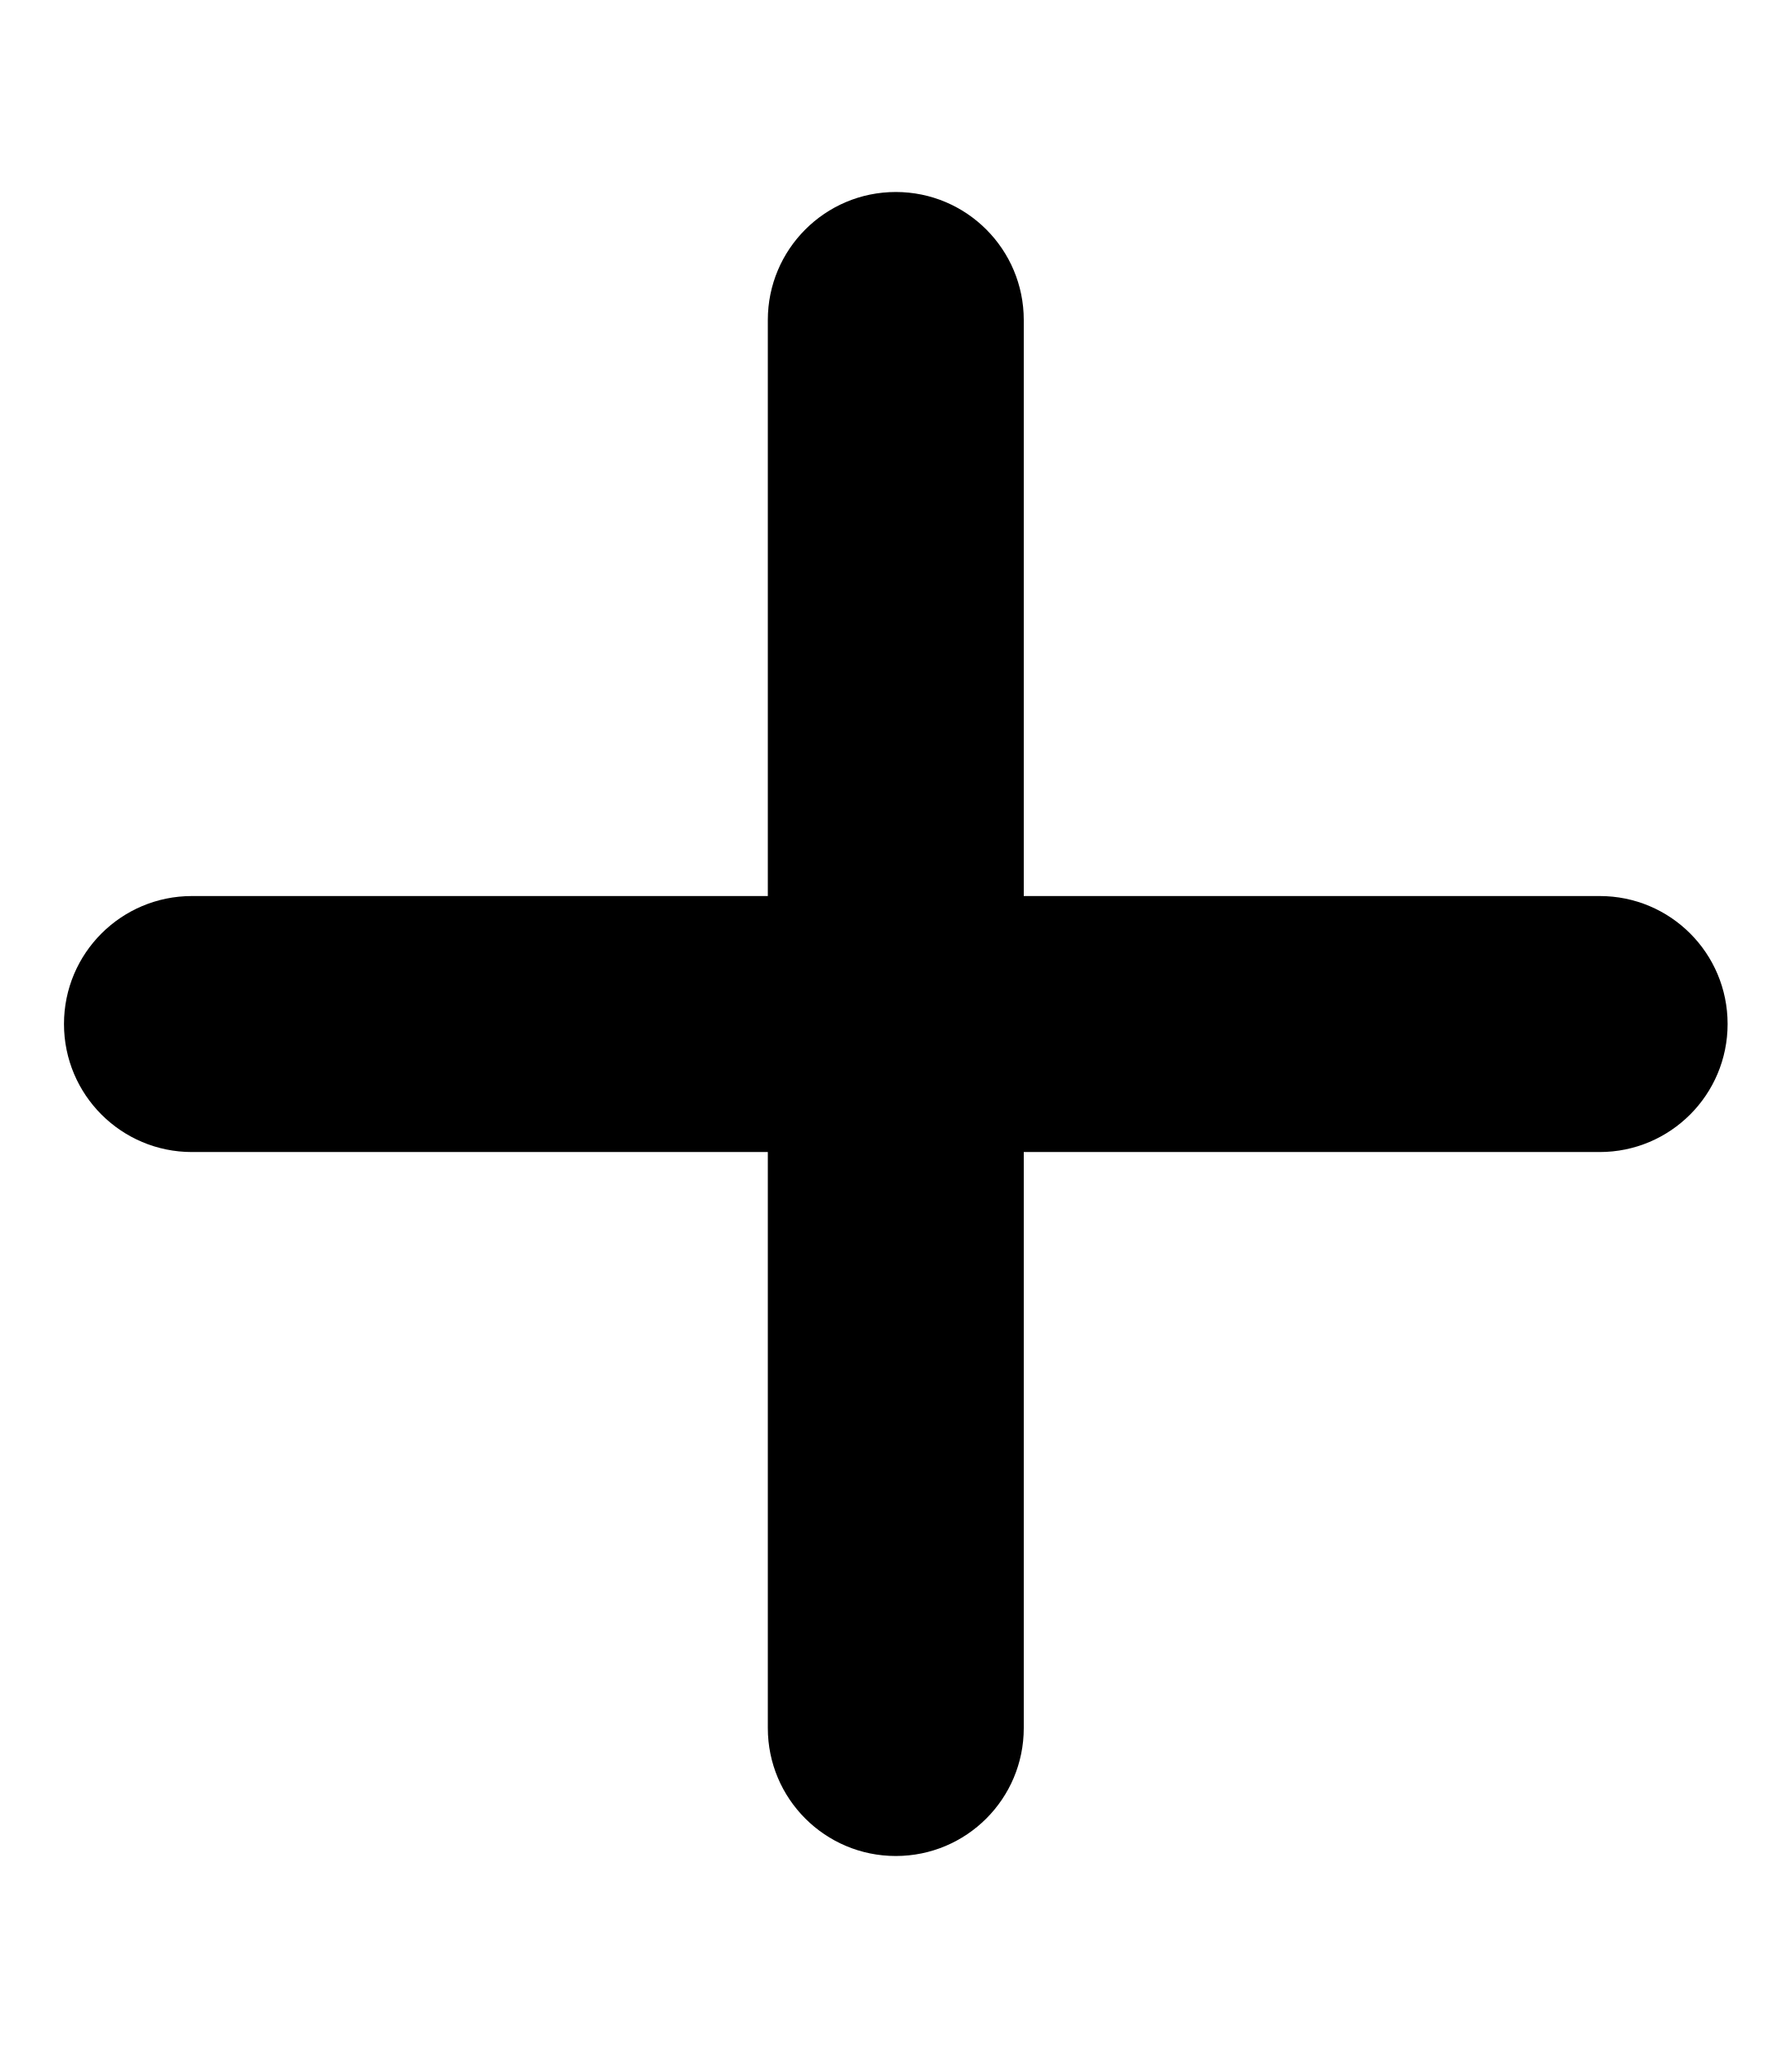
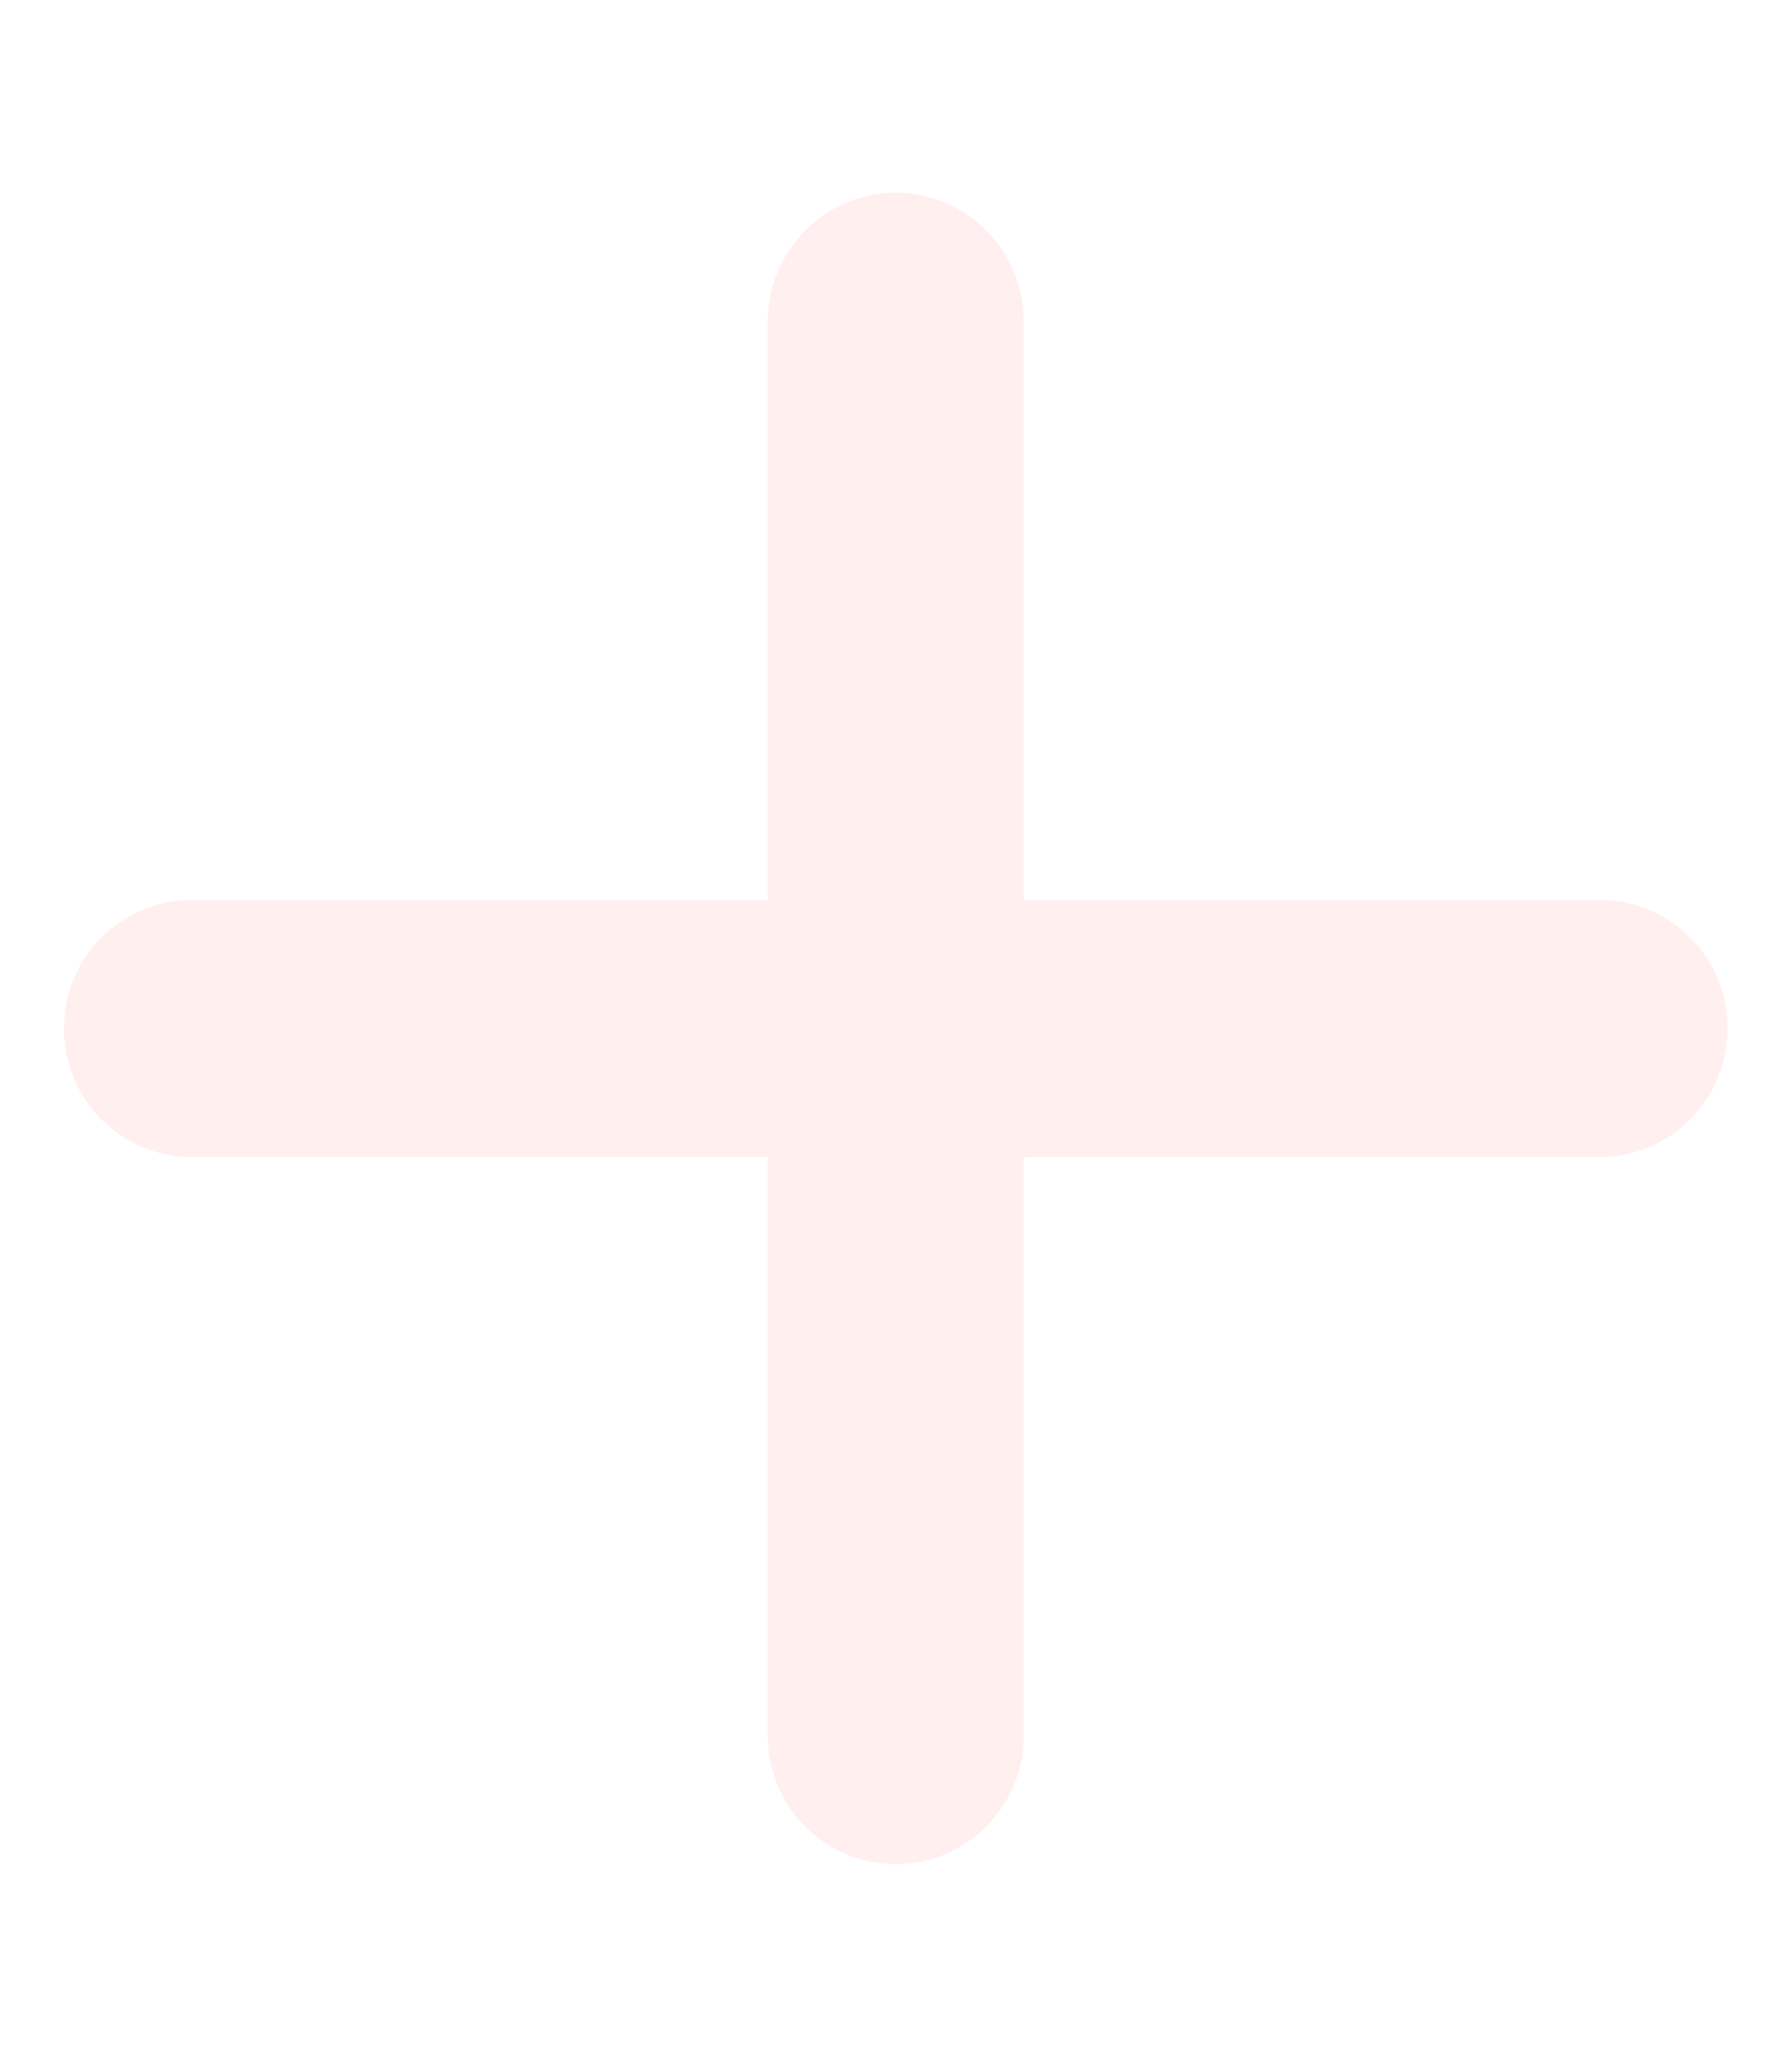
- <svg xmlns="http://www.w3.org/2000/svg" viewBox="0 0 448 512">
-   <path d="M432 256c0 17.69-14.33 32.01-32 32.01H256v144c0 17.69-14.33 31.99-32 31.99s-32-14.3-32-31.99v-144H48c-17.67 0-32-14.32-32-32.01s14.33-31.99 32-31.99H192v-144c0-17.69 14.33-32.01 32-32.01s32 14.32 32 32.01v144h144C417.7 224 432 238.3 432 256z" />
+ <svg xmlns="http://www.w3.org/2000/svg" width="27" height="31" viewBox="0 0 27 31" fill="none">
+   <path d="M26.036 15.5C26.036 16.571 25.172 17.438 24.107 17.438H15.428V26.157C15.428 27.228 14.565 28.094 13.5 28.094C12.435 28.094 11.571 27.228 11.571 26.157V17.438H2.893C1.828 17.438 0.964 16.571 0.964 15.5C0.964 14.429 1.828 13.563 2.893 13.563H11.571V4.844C11.571 3.773 12.435 2.906 13.5 2.906C14.565 2.906 15.428 3.773 15.428 4.844V13.563H24.107C25.174 13.562 26.036 14.428 26.036 15.5Z" fill="#FFEFEF" />
</svg>
